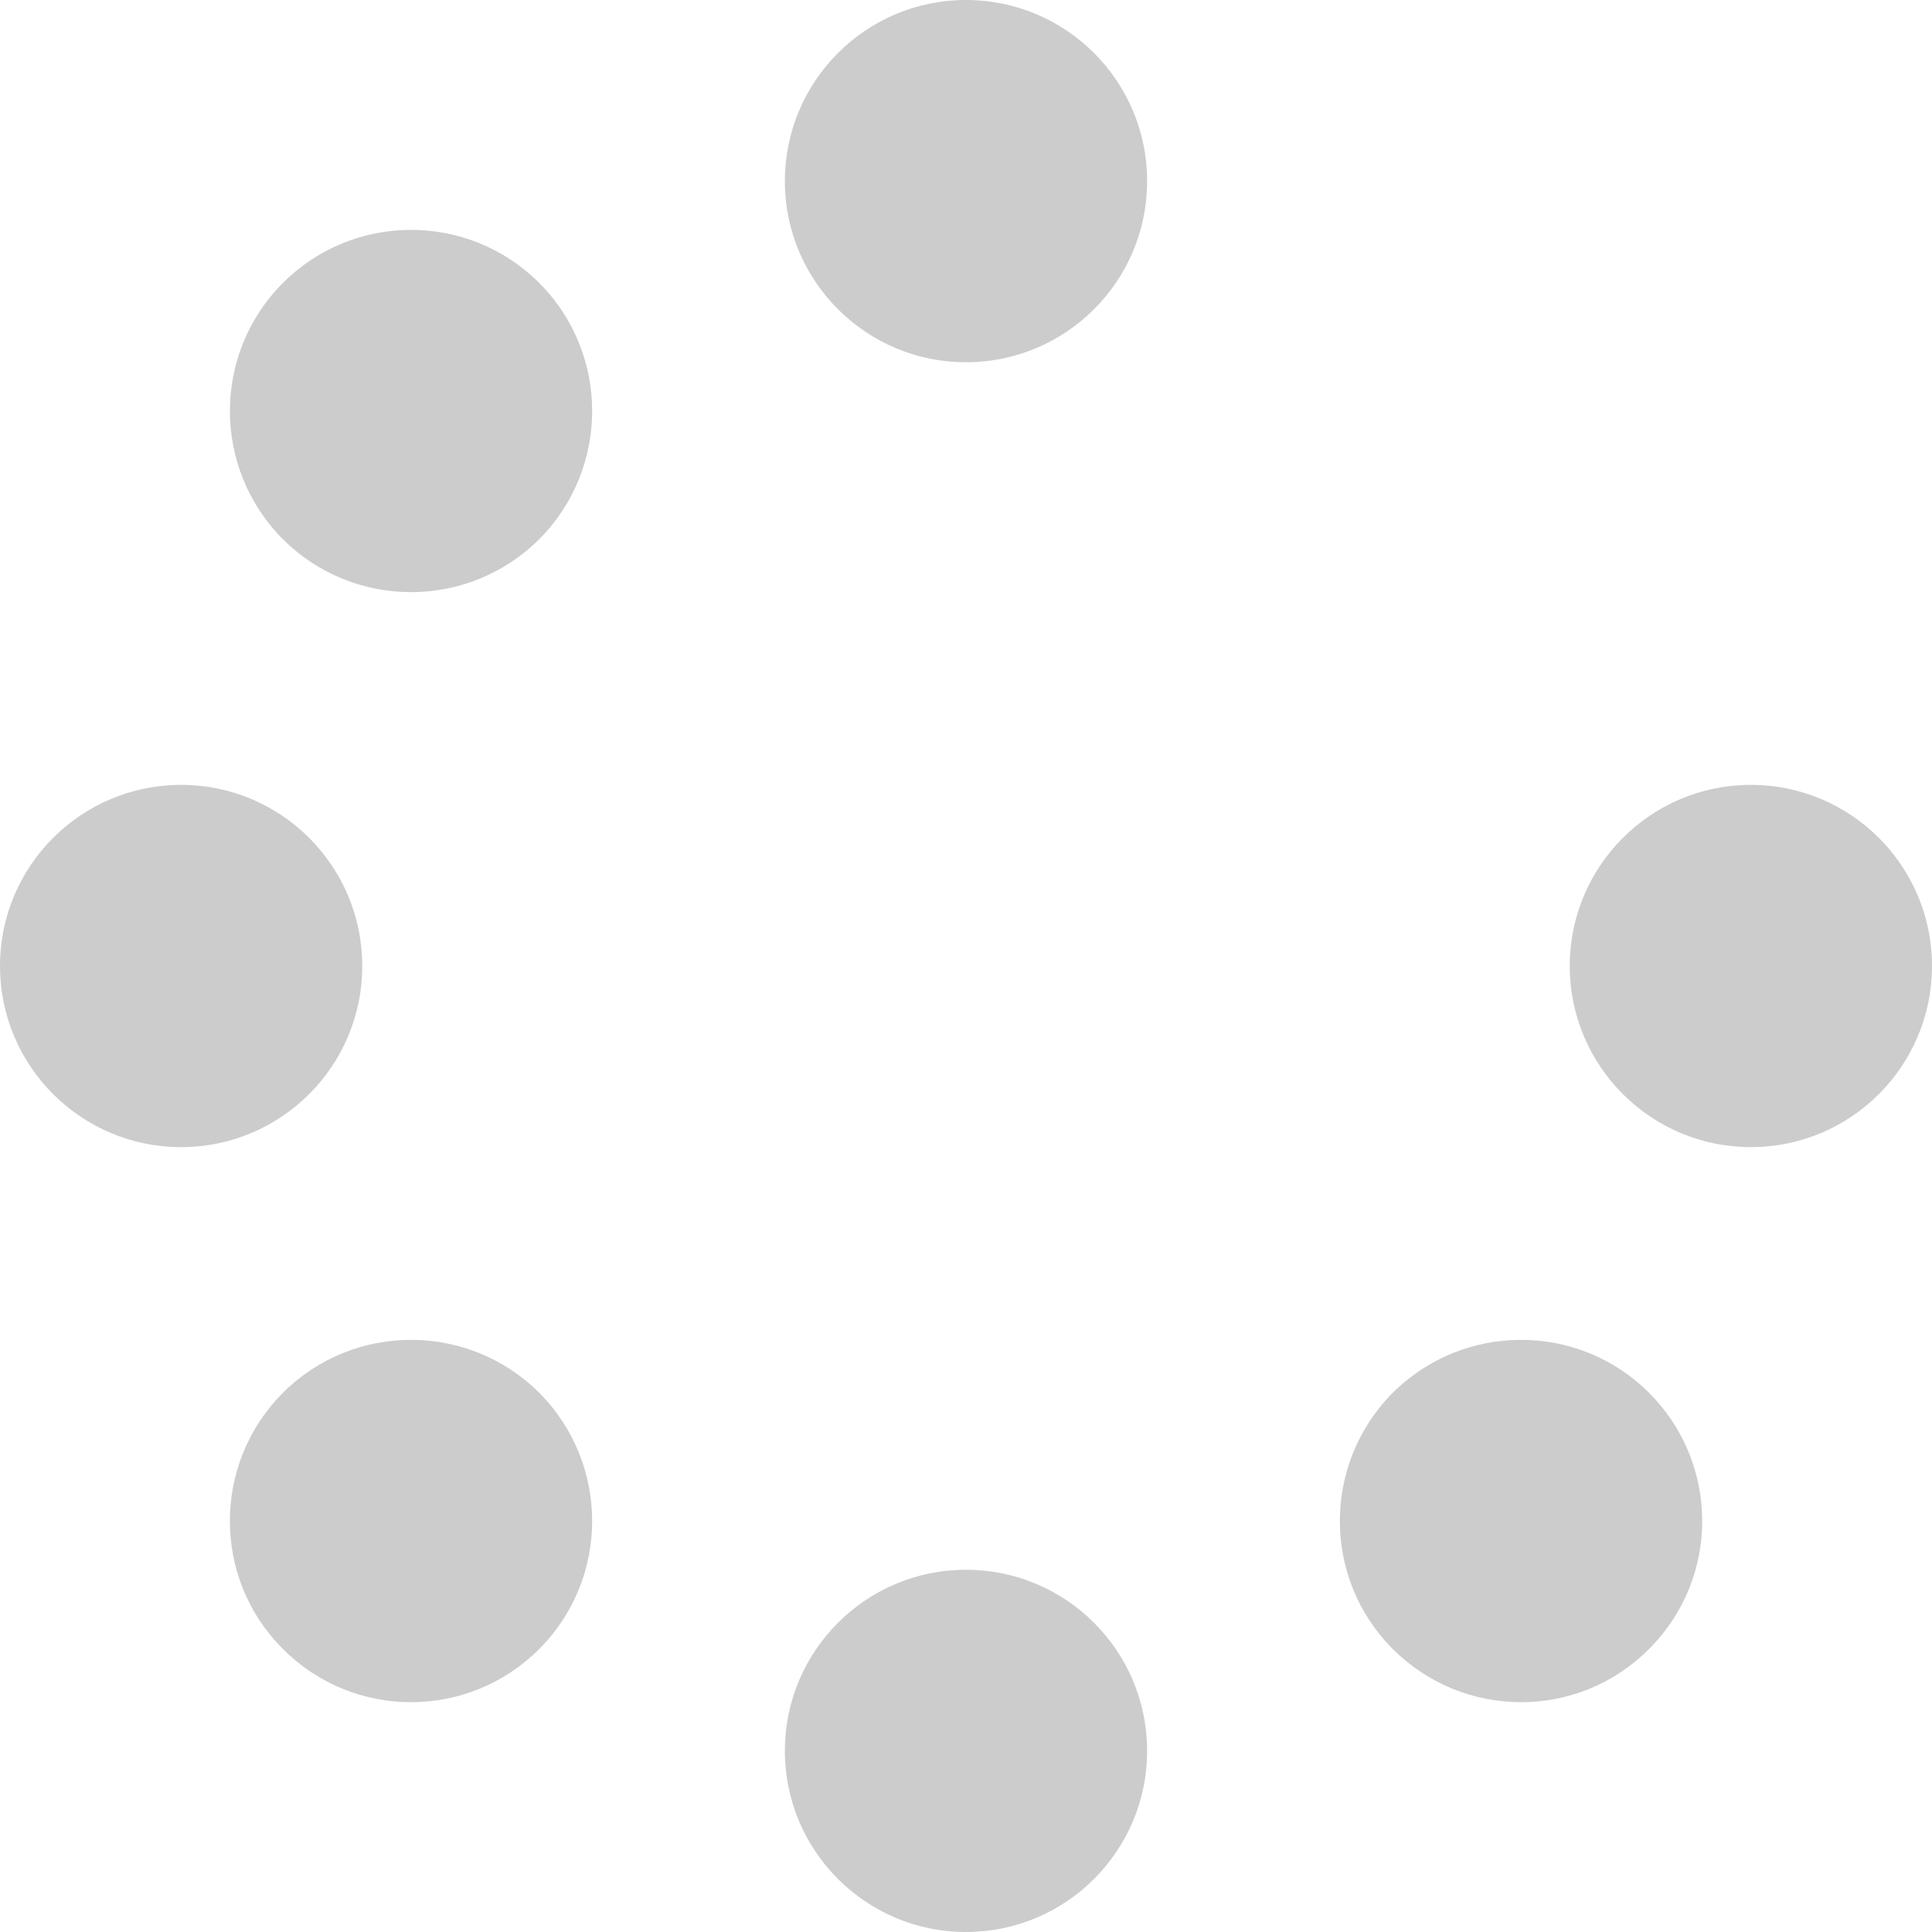
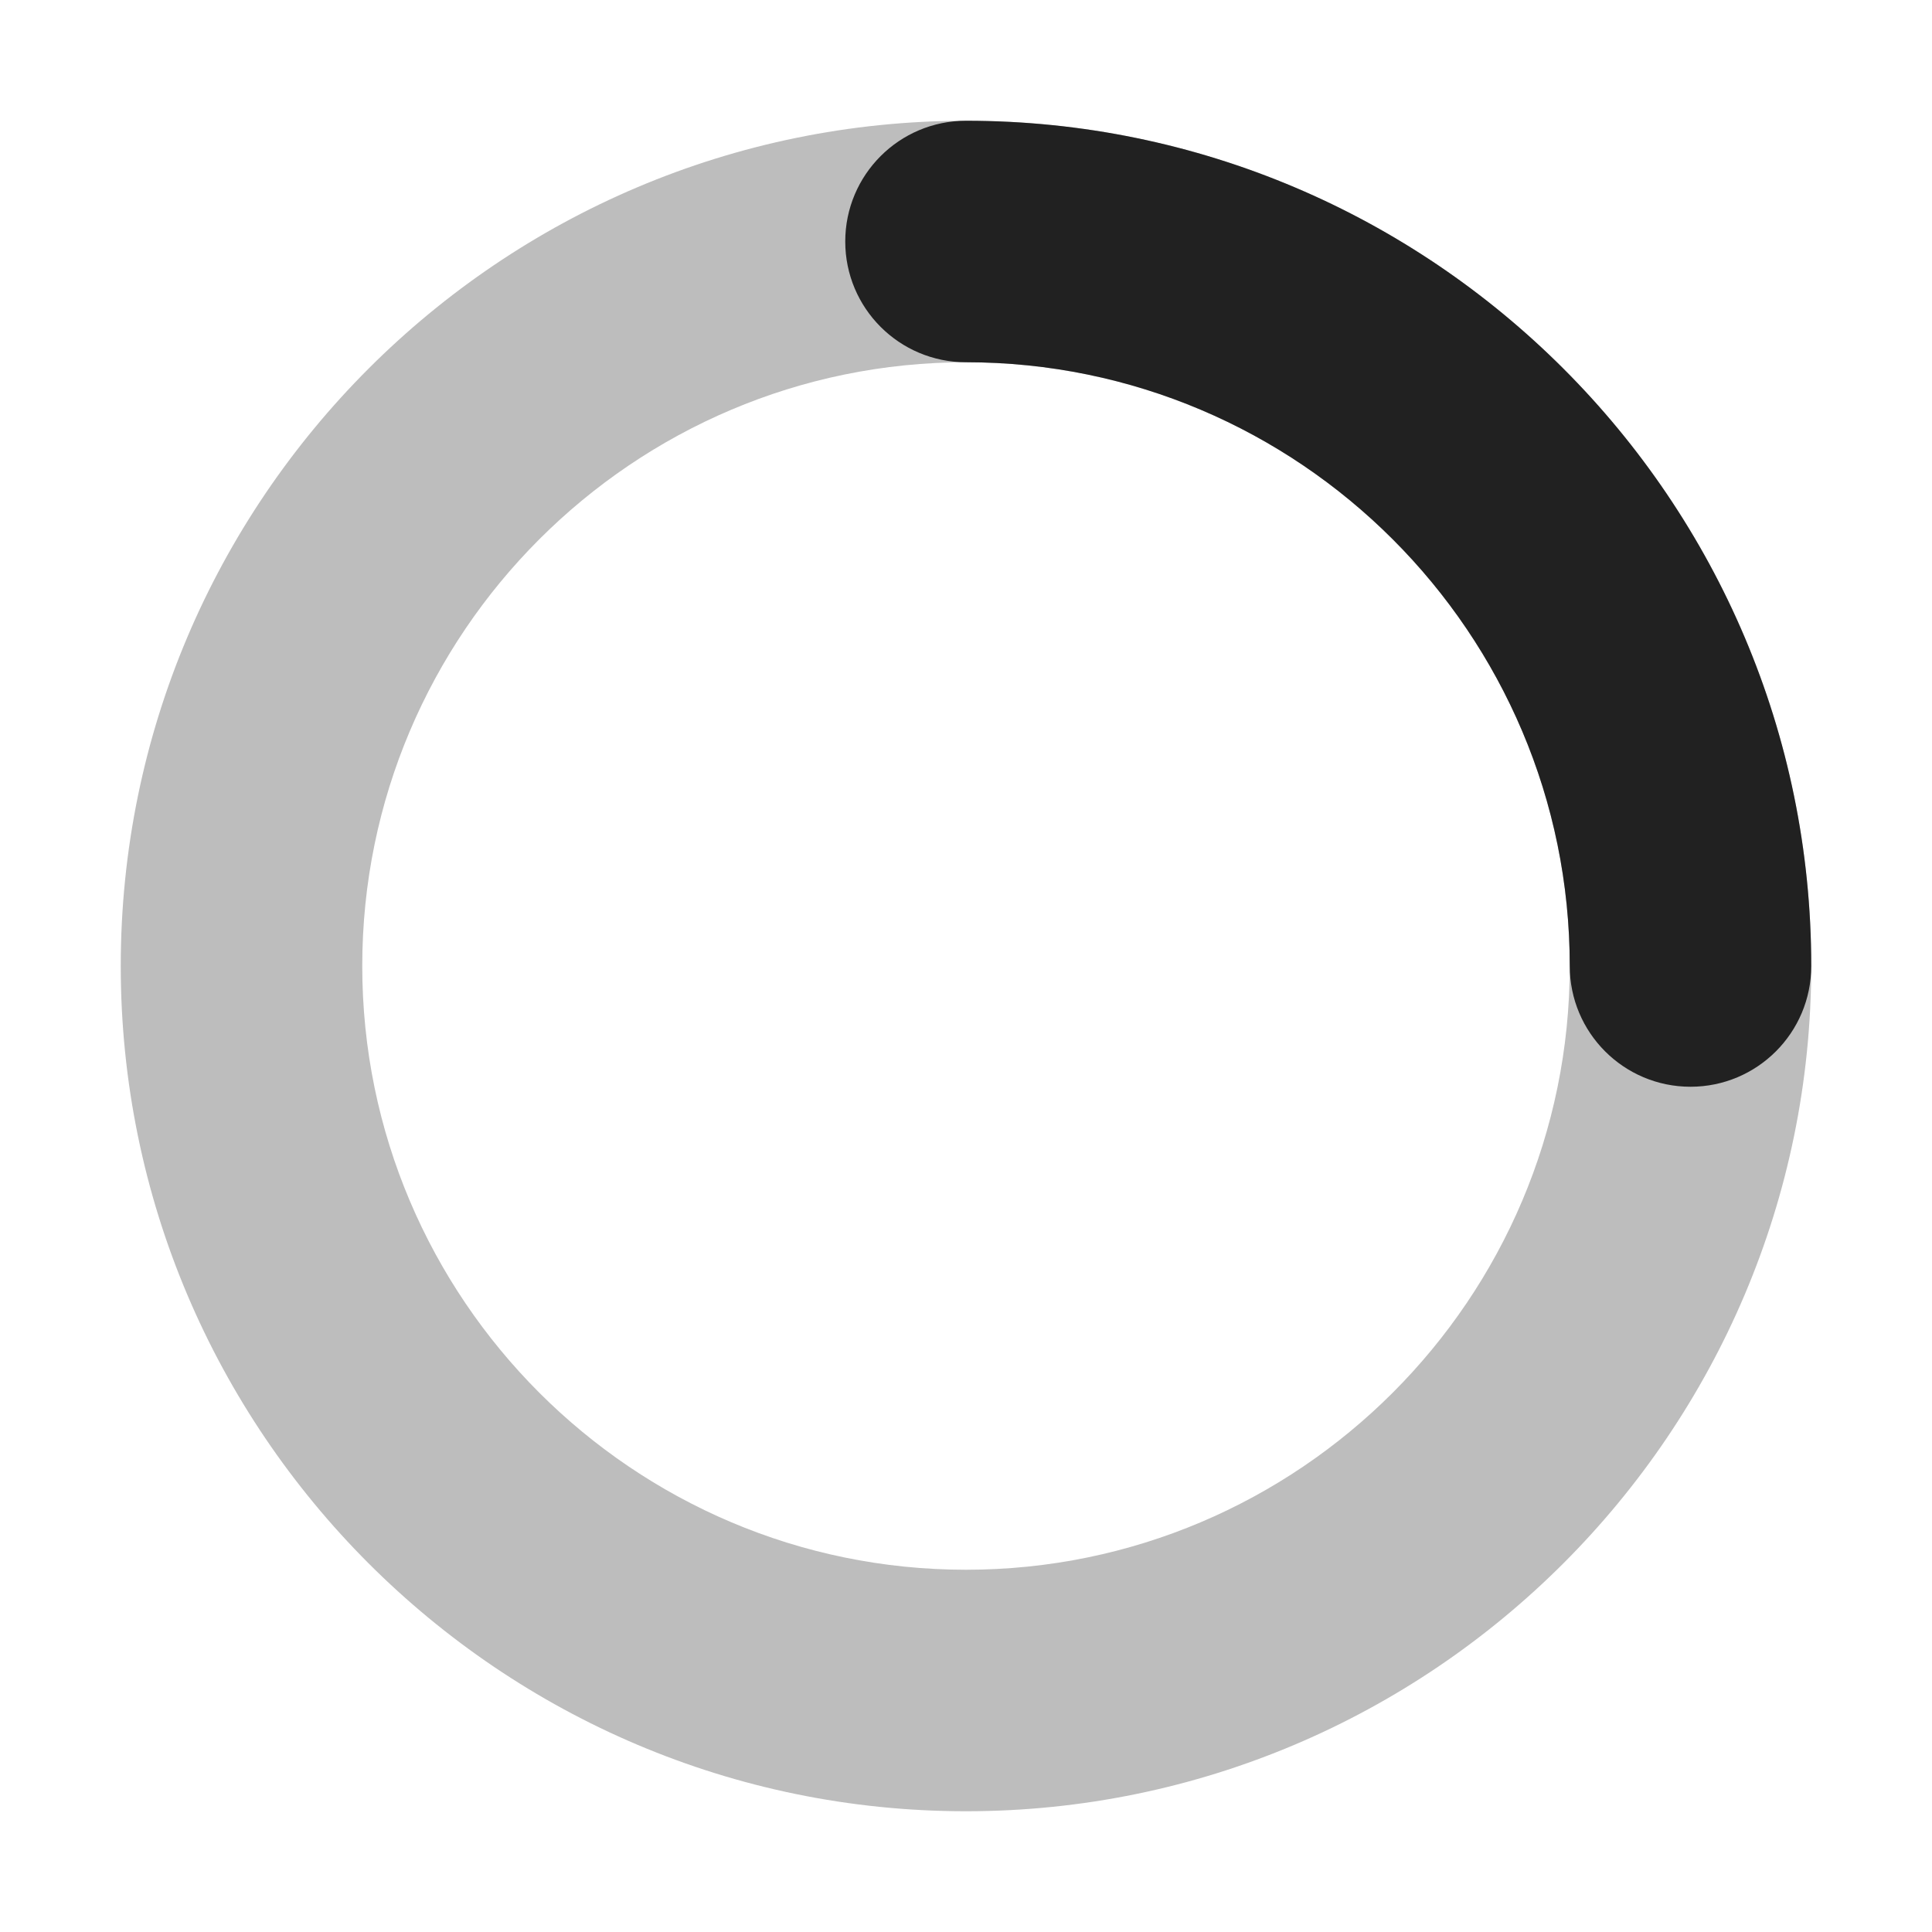
- <svg xmlns="http://www.w3.org/2000/svg" viewBox="0 0 512 512">
-   <path fill="#ccc" d="M304 48C304 74.51 282.5 96 256 96C229.5 96 208 74.51 208 48C208 21.49 229.5 0 256 0C282.5 0 304 21.49 304 48zM304 464C304 490.5 282.5 512 256 512C229.5 512 208 490.5 208 464C208 437.5 229.5 416 256 416C282.5 416 304 437.5 304 464zM0 256C0 229.5 21.49 208 48 208C74.51 208 96 229.5 96 256C96 282.5 74.51 304 48 304C21.49 304 0 282.5 0 256zM512 256C512 282.5 490.5 304 464 304C437.5 304 416 282.5 416 256C416 229.5 437.5 208 464 208C490.5 208 512 229.5 512 256zM74.98 437C56.23 418.3 56.23 387.9 74.98 369.1C93.73 350.4 124.1 350.4 142.9 369.1C161.6 387.9 161.6 418.3 142.9 437C124.1 455.8 93.73 455.8 74.98 437V437zM142.9 142.9C124.1 161.6 93.73 161.6 74.98 142.9C56.24 124.1 56.24 93.73 74.98 74.98C93.73 56.23 124.1 56.23 142.9 74.98C161.6 93.73 161.6 124.1 142.9 142.9zM369.1 369.1C387.9 350.4 418.3 350.4 437 369.1C455.8 387.9 455.8 418.3 437 437C418.3 455.8 387.9 455.8 369.1 437C350.4 418.3 350.4 387.9 369.1 369.1V369.1z" />
+ <svg xmlns="http://www.w3.org/2000/svg" xml:space="preserve" viewBox="0 0 16 16">
+   <g fill="#212121">
+     <path d="M8 15c-3.86 0-7-3.141-7-7 0-3.86 3.14-7 7-7 3.859 0 7 3.14 7 7 0 3.859-3.141 7-7 7zM8 3C5.243 3 3 5.243 3 8s2.243 5 5 5 5-2.243 5-5-2.243-5-5-5z" opacity=".3" />
+     <path d="M14 9a1 1 0 0 1-1-1c0-2.757-2.243-5-5-5a1 1 0 0 1 0-2c3.859 0 7 3.14 7 7a1 1 0 0 1-1 1z" />
+   </g>
</svg>
